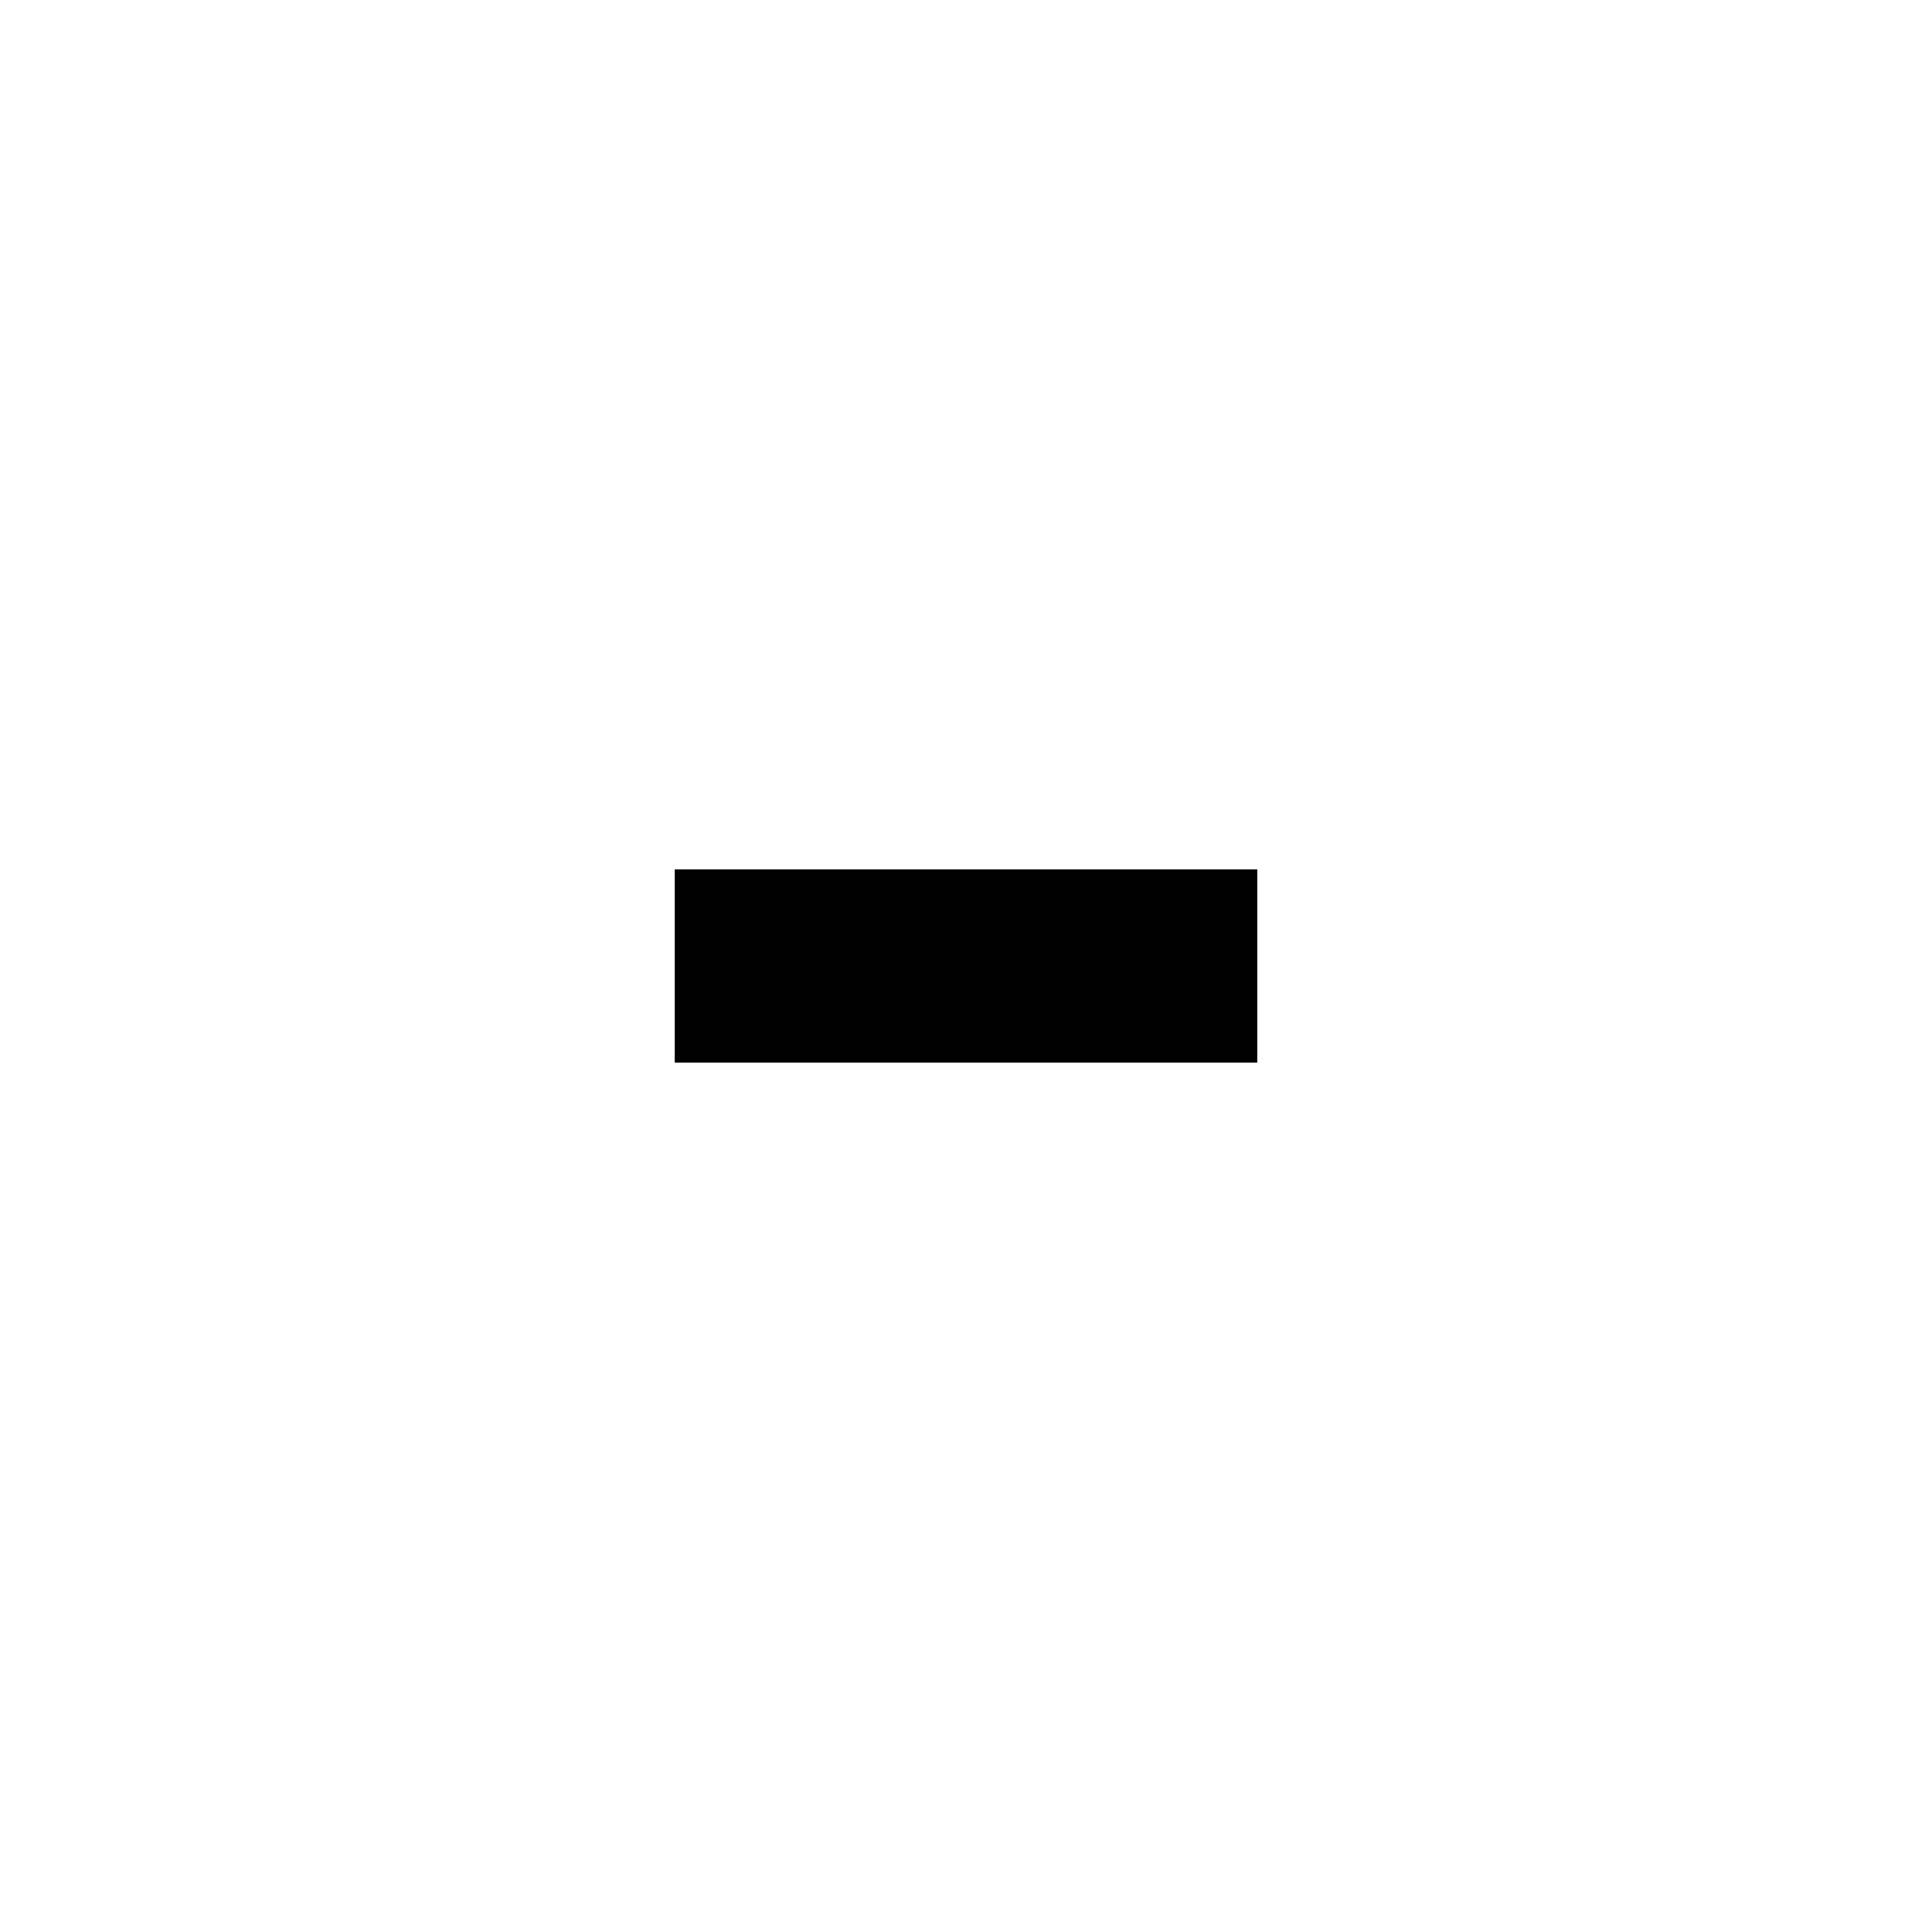
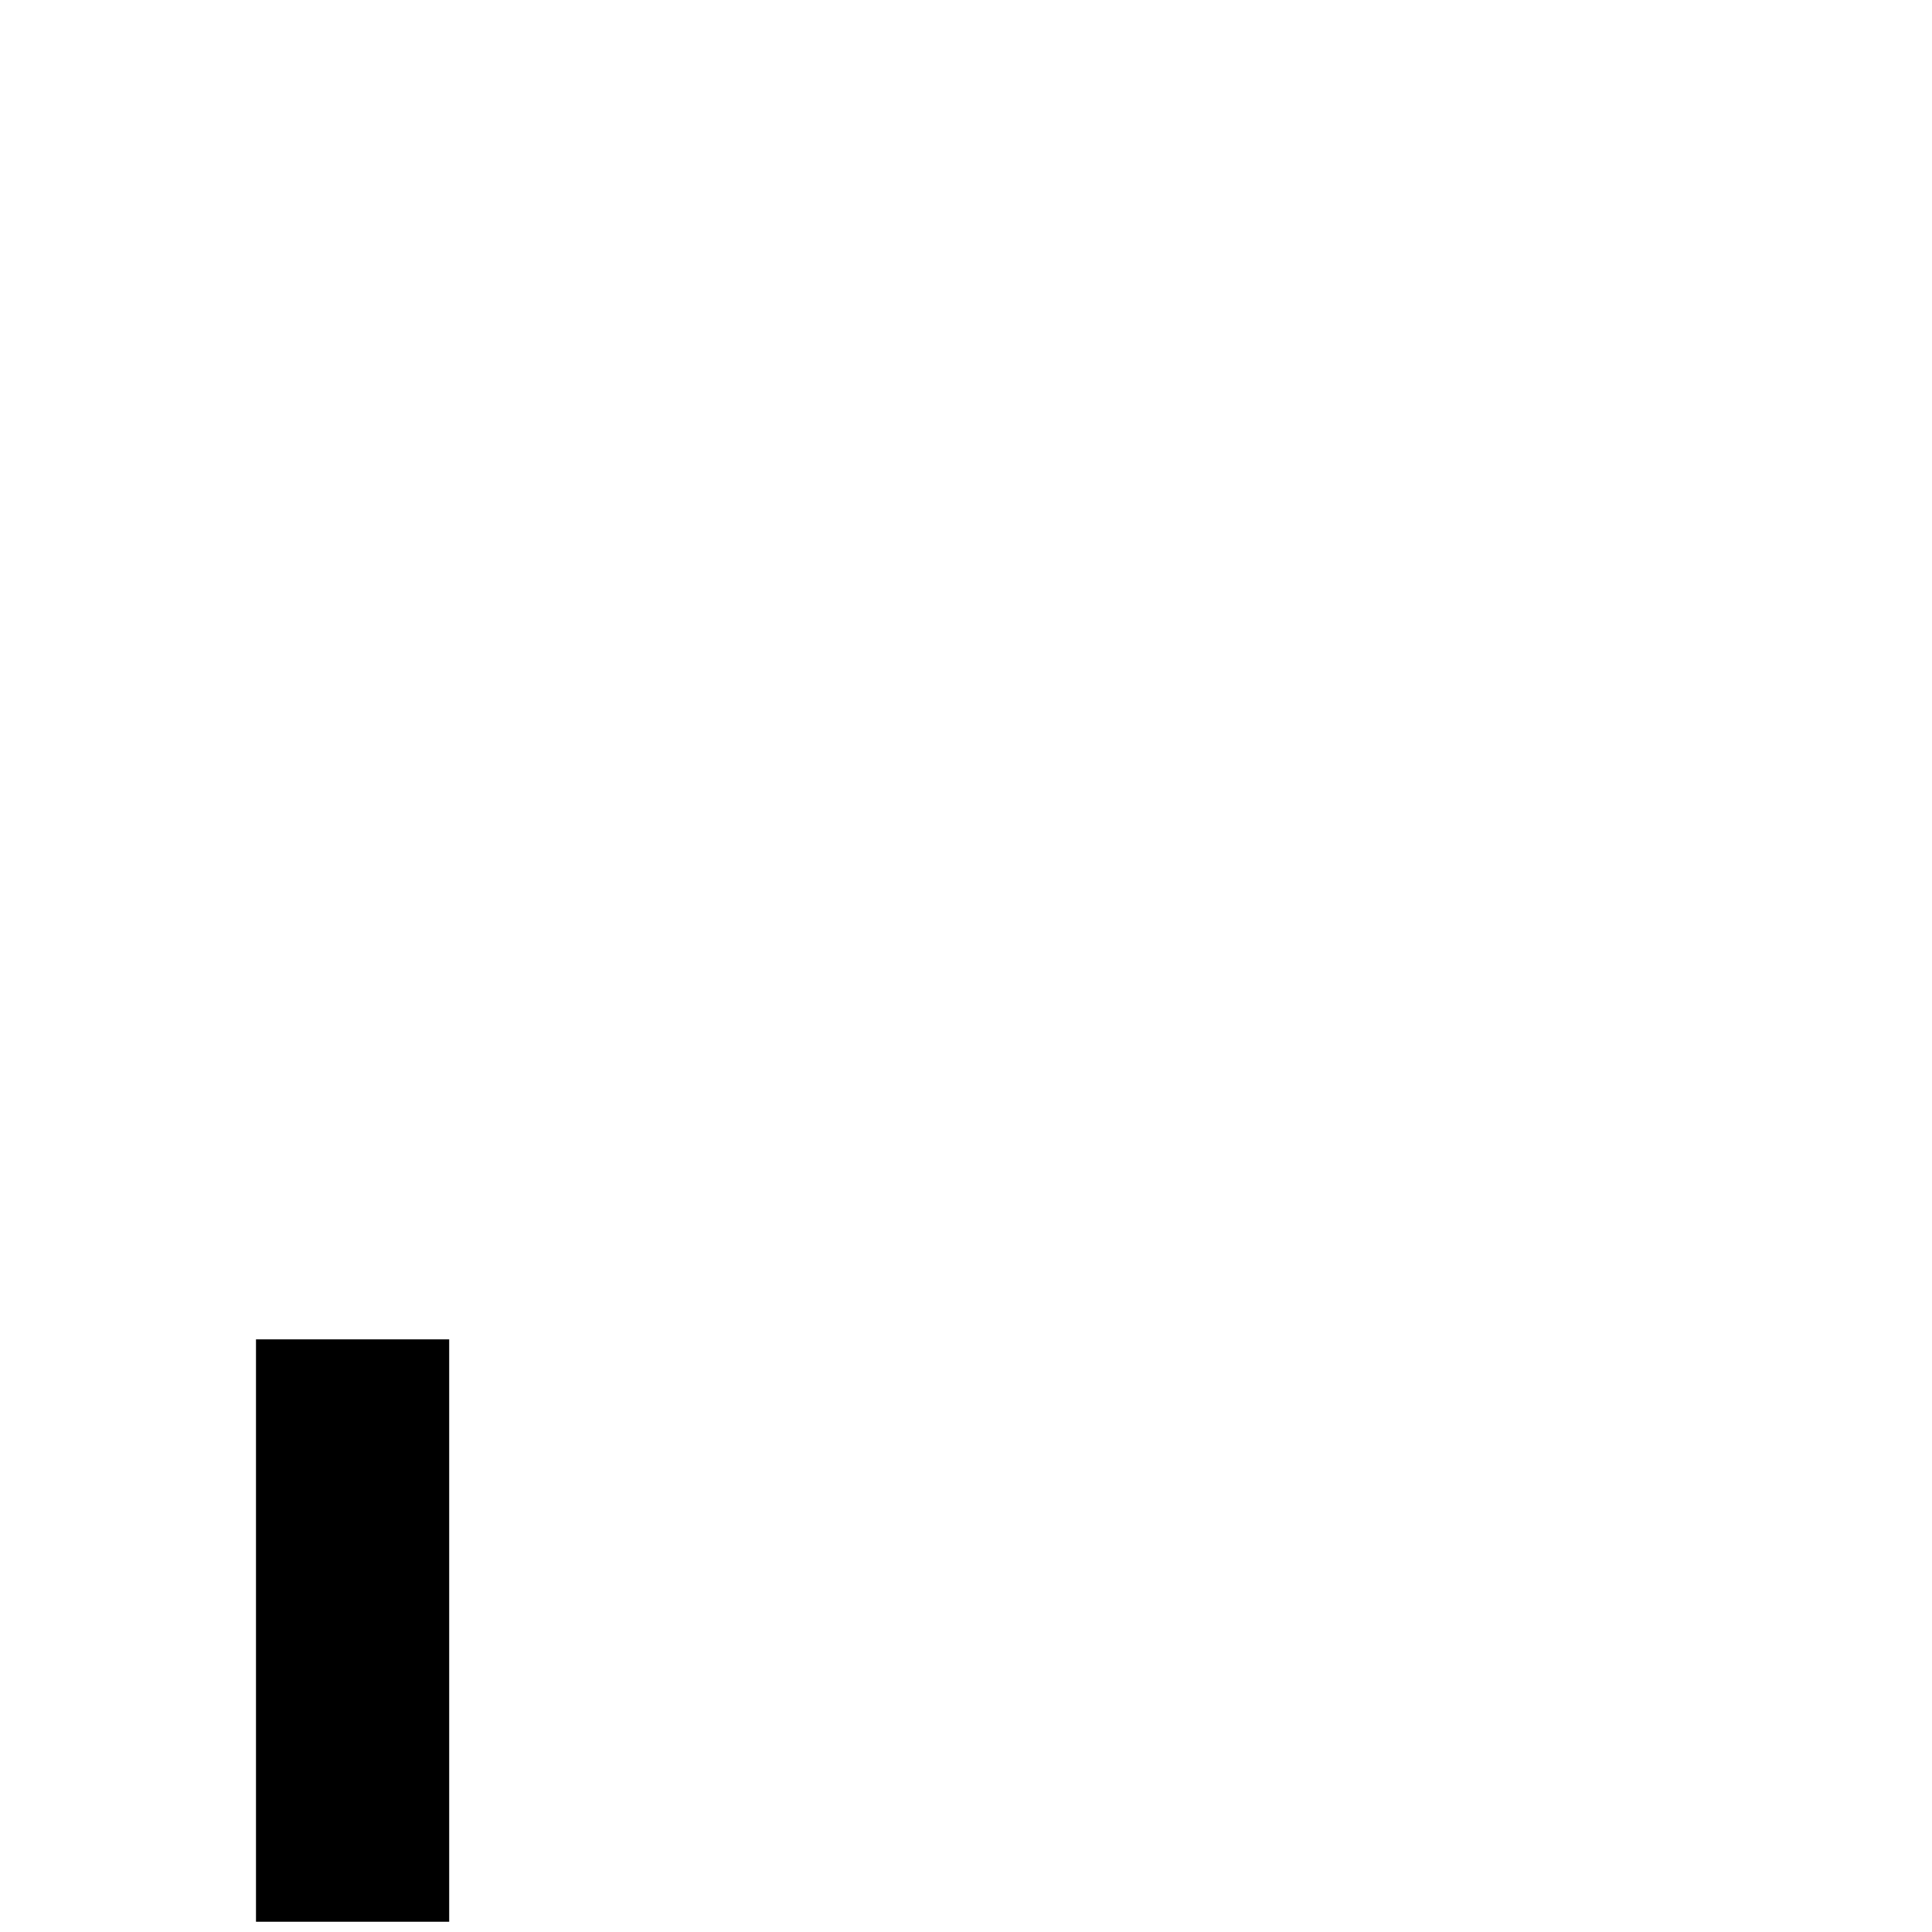
<svg xmlns="http://www.w3.org/2000/svg" width="20mm" height="20mm" viewBox="0 0 20 20" version="1.1" id="svg1">
  <defs id="defs1" />
  <g id="layer1">
-     <path style="fill:none;stroke:#000000;stroke-width:2;stroke-linejoin:bevel;paint-order:stroke fill markers" d="M 13.015,10 H 6.985" id="path47" />
+     <path style="fill:none;stroke:#000000;stroke-width:2;stroke-linejoin:bevel;paint-order:stroke fill markers" d="M 3.65,19.894 V 13.865" id="path47" />
  </g>
</svg>
